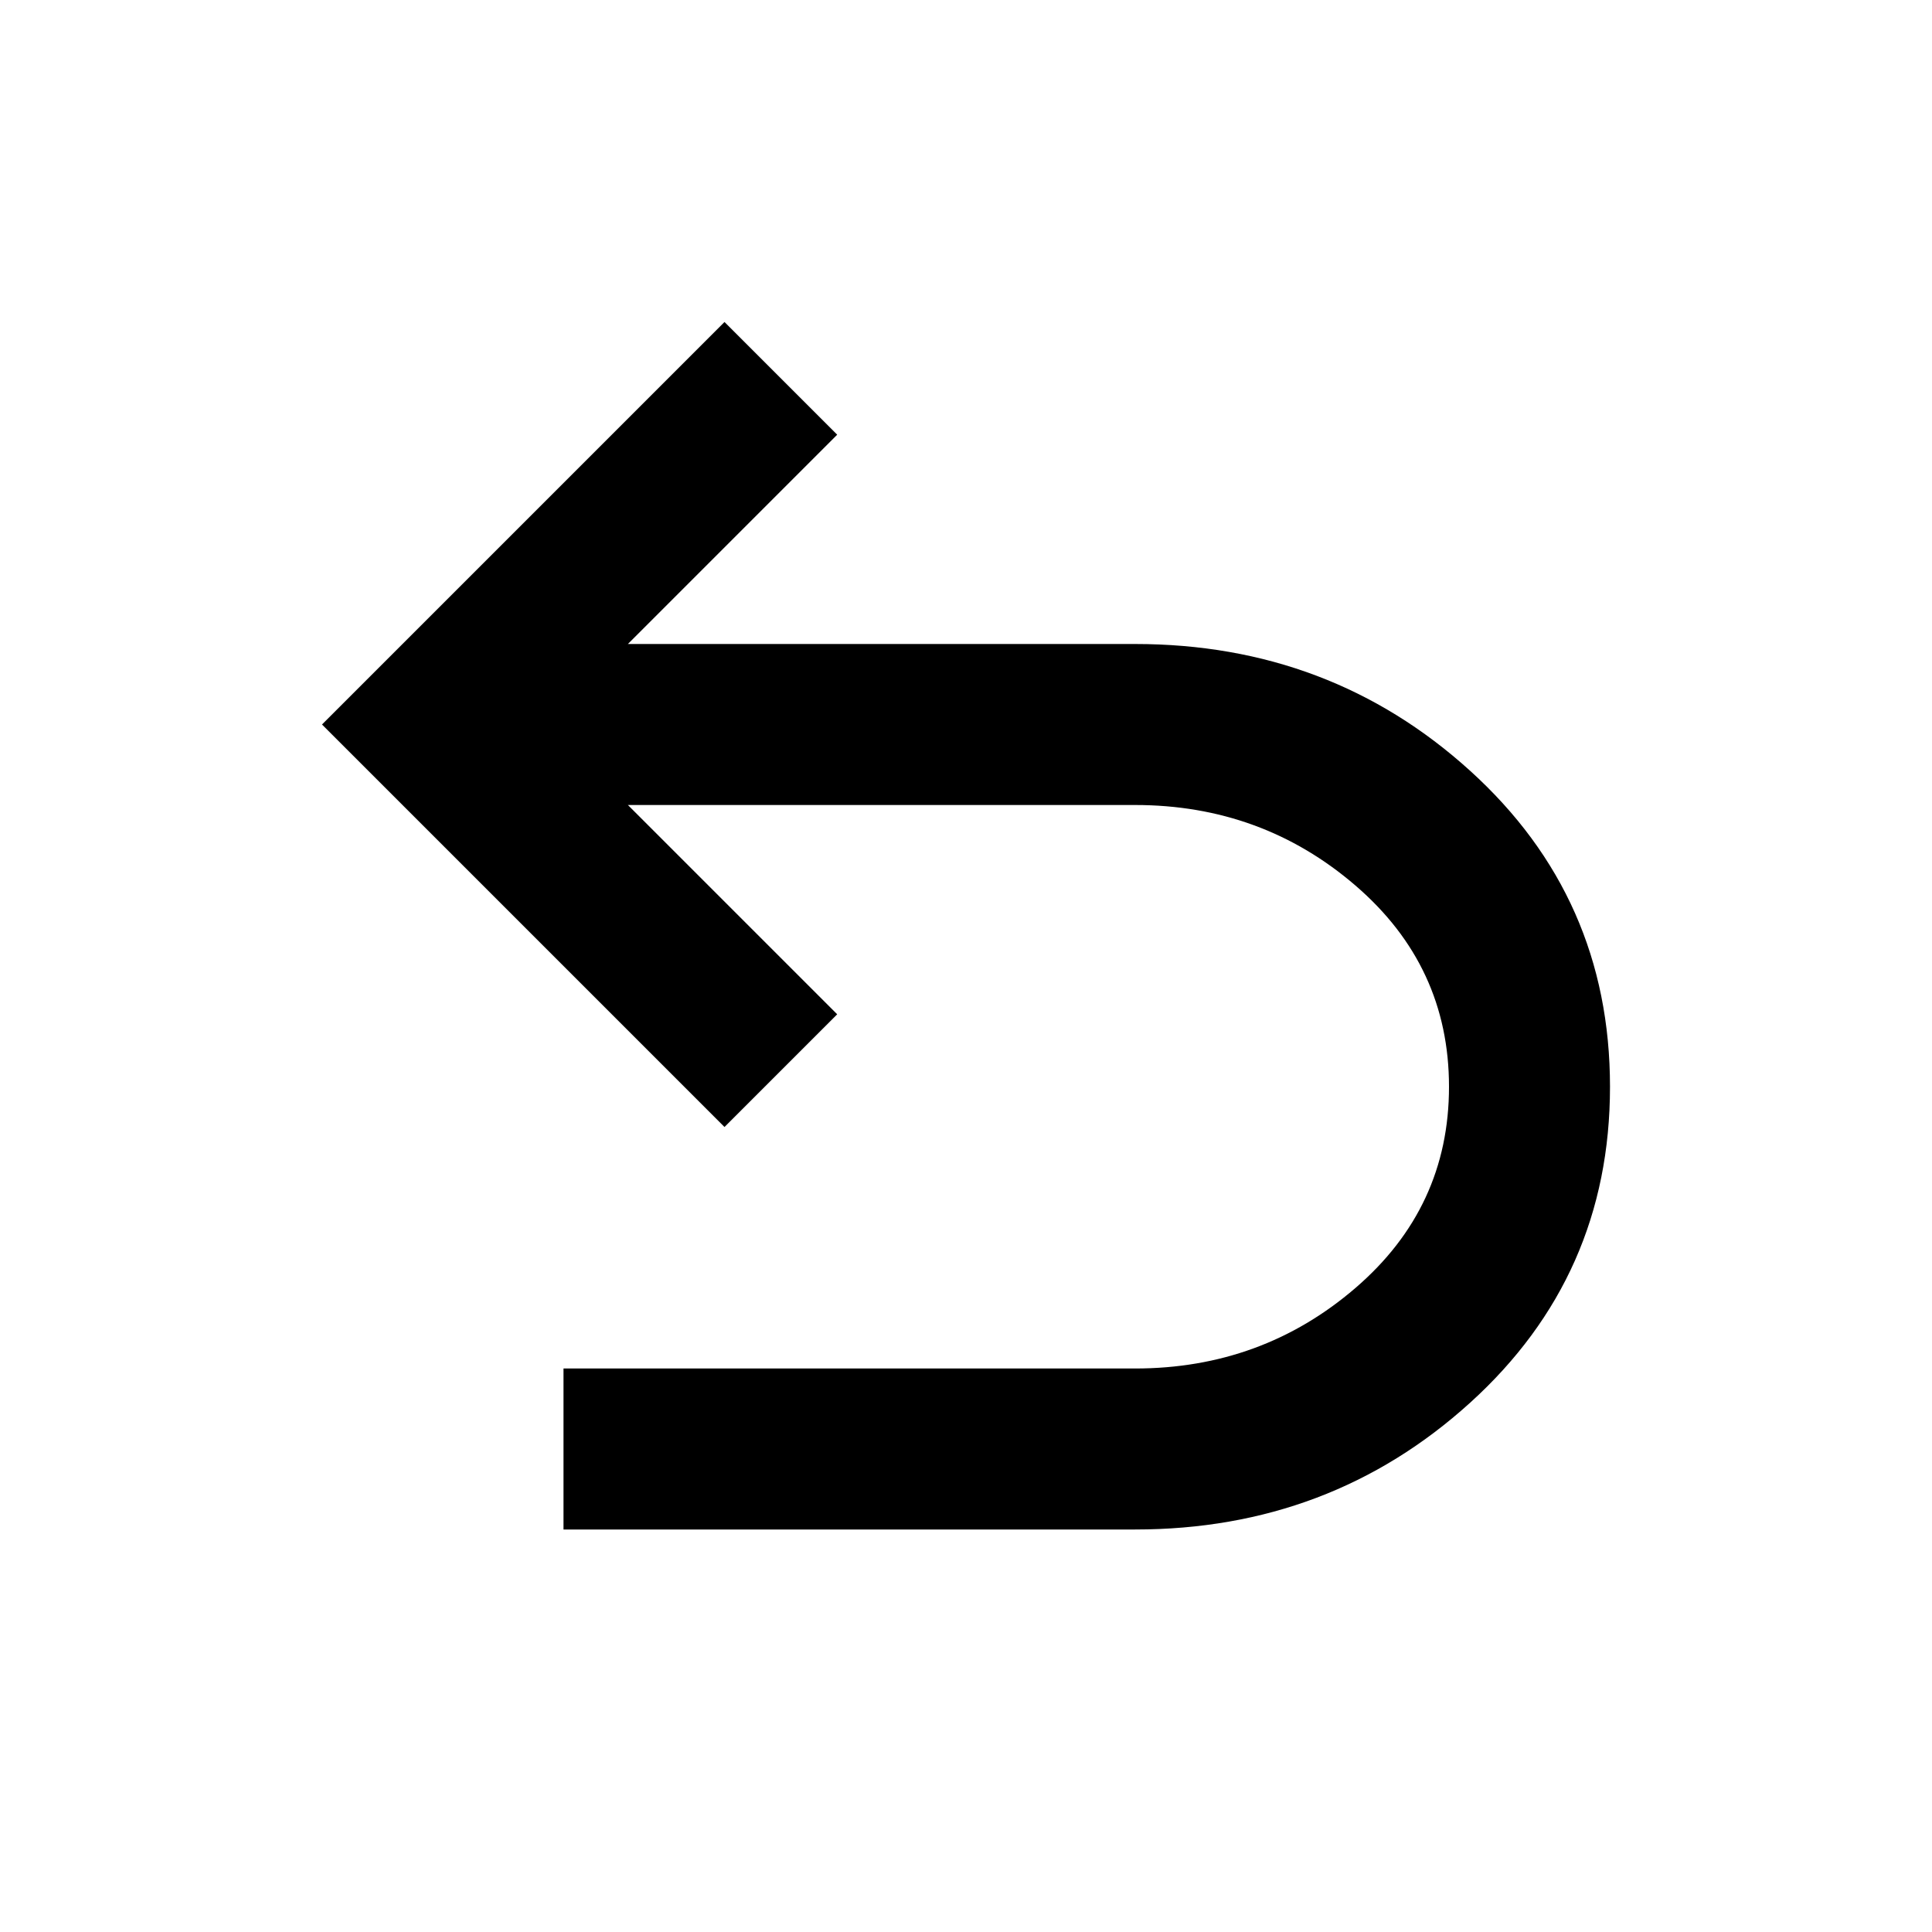
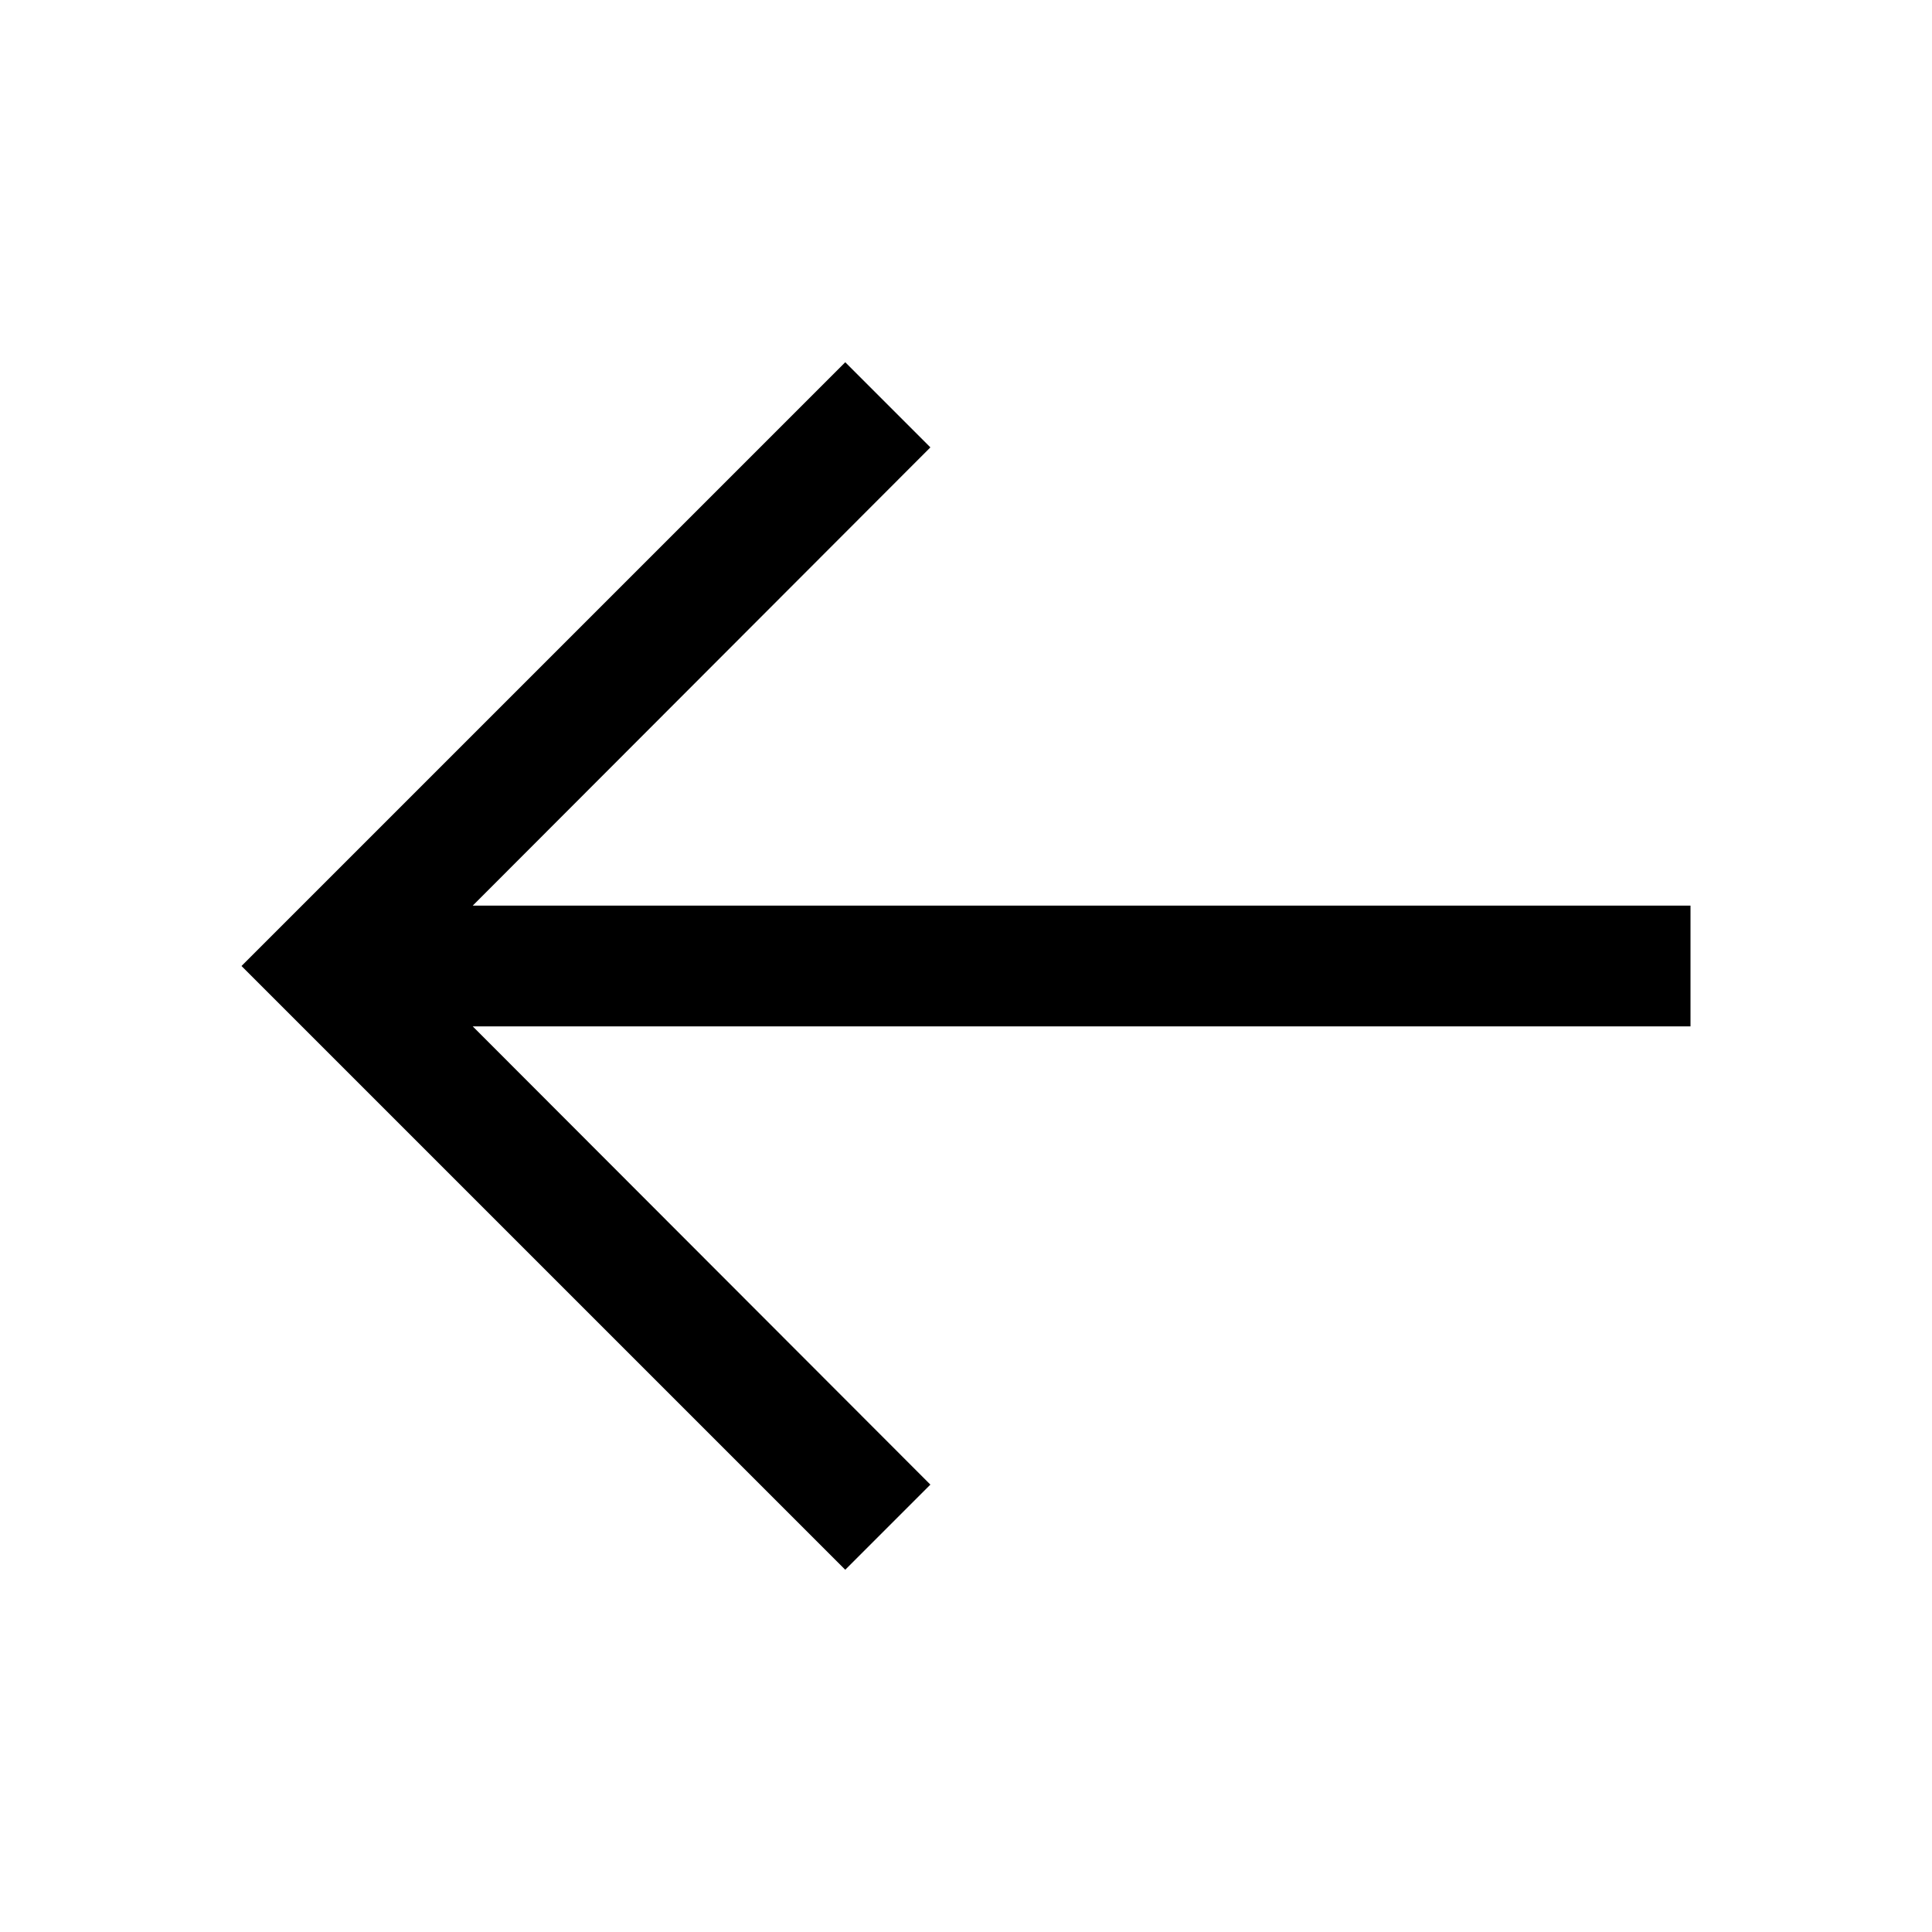
- <svg xmlns="http://www.w3.org/2000/svg" height="24" viewBox="0 -960 960 960" width="24">
-   <path d="M280-200v-80h284q63 0 109.5-40T720-420q0-60-46.5-100T564-560H312l104 104-56 56-200-200 200-200 56 56-104 104h252q97 0 166.5 63T800-420q0 94-69.5 157T564-200H280Z" />
+ <svg xmlns="http://www.w3.org/2000/svg" id="icon" width="32" height="32" viewBox="0 0 32 32">
+   <defs>
+     <style>
+       .cls-1 {
+         fill: none;
+       }
+     </style>
+   </defs>
+   <polygon points="14 26 15.41 24.59 7.83 17 28 17 28 15 7.83 15 15.41 7.41 14 6 4 16 14 26" />
+   <rect id="_Transparent_Rectangle_" data-name="&lt;Transparent Rectangle&gt;" class="cls-1" width="32" height="32" />
</svg>
